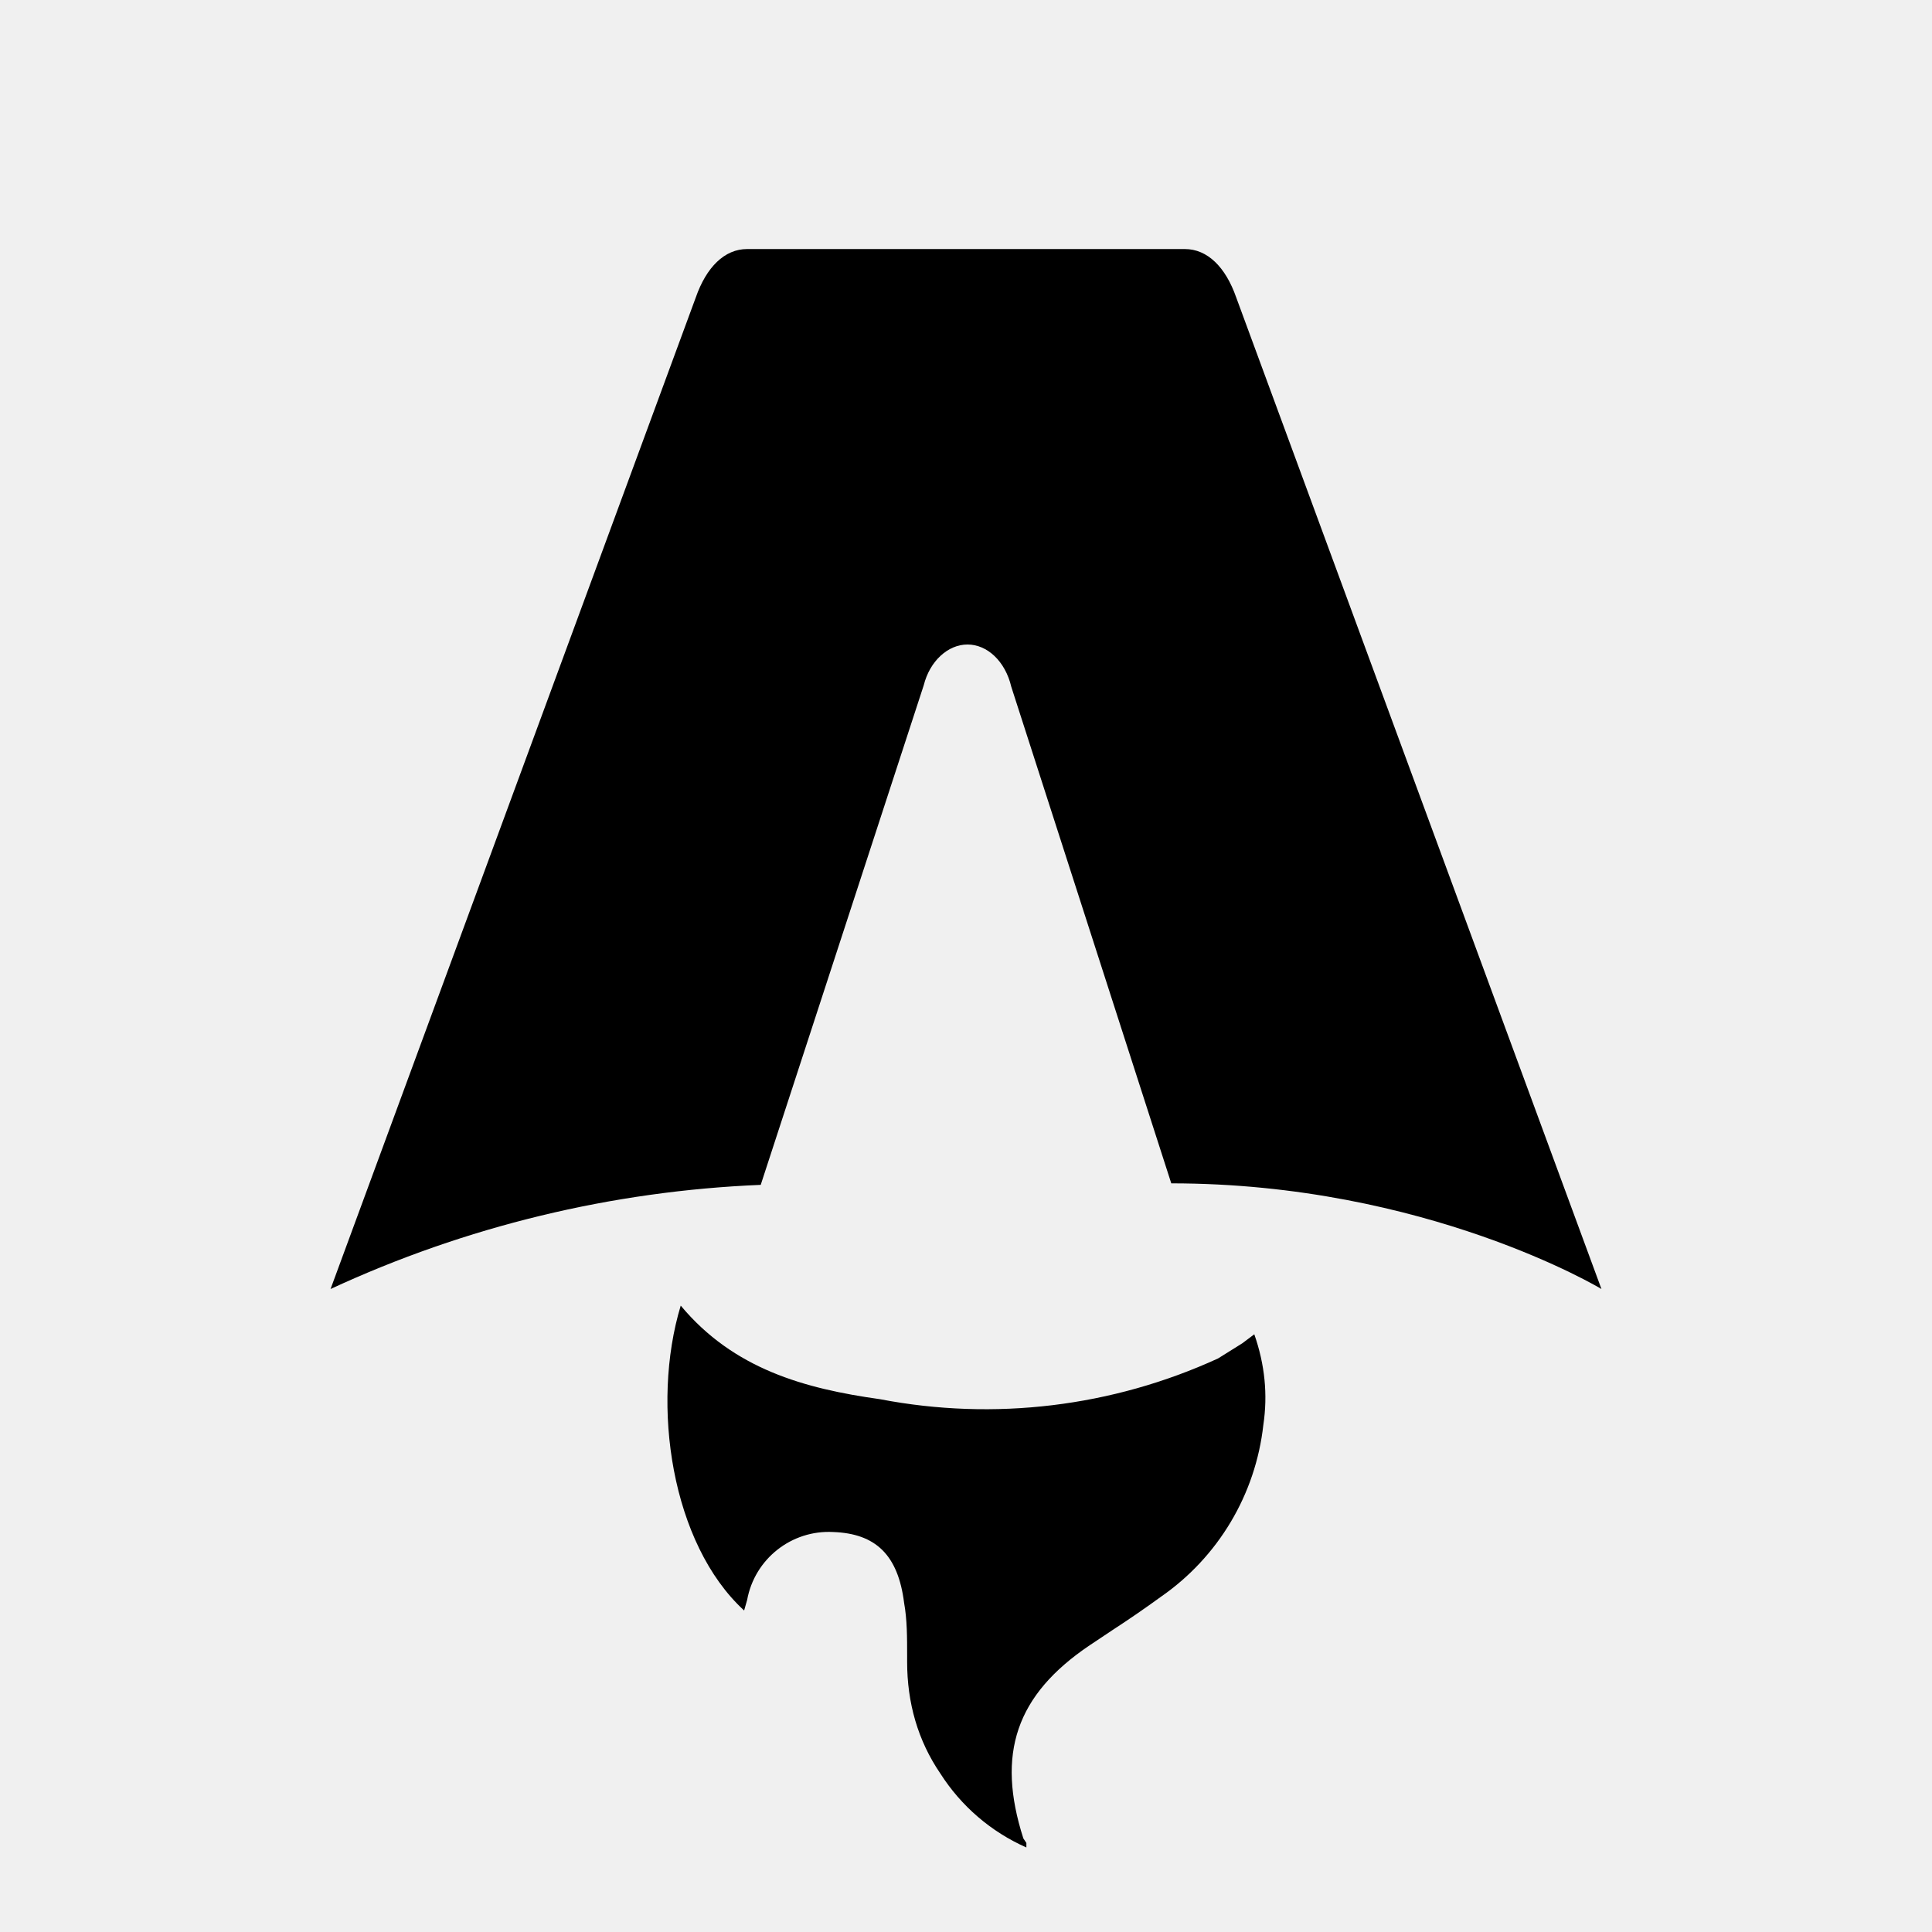
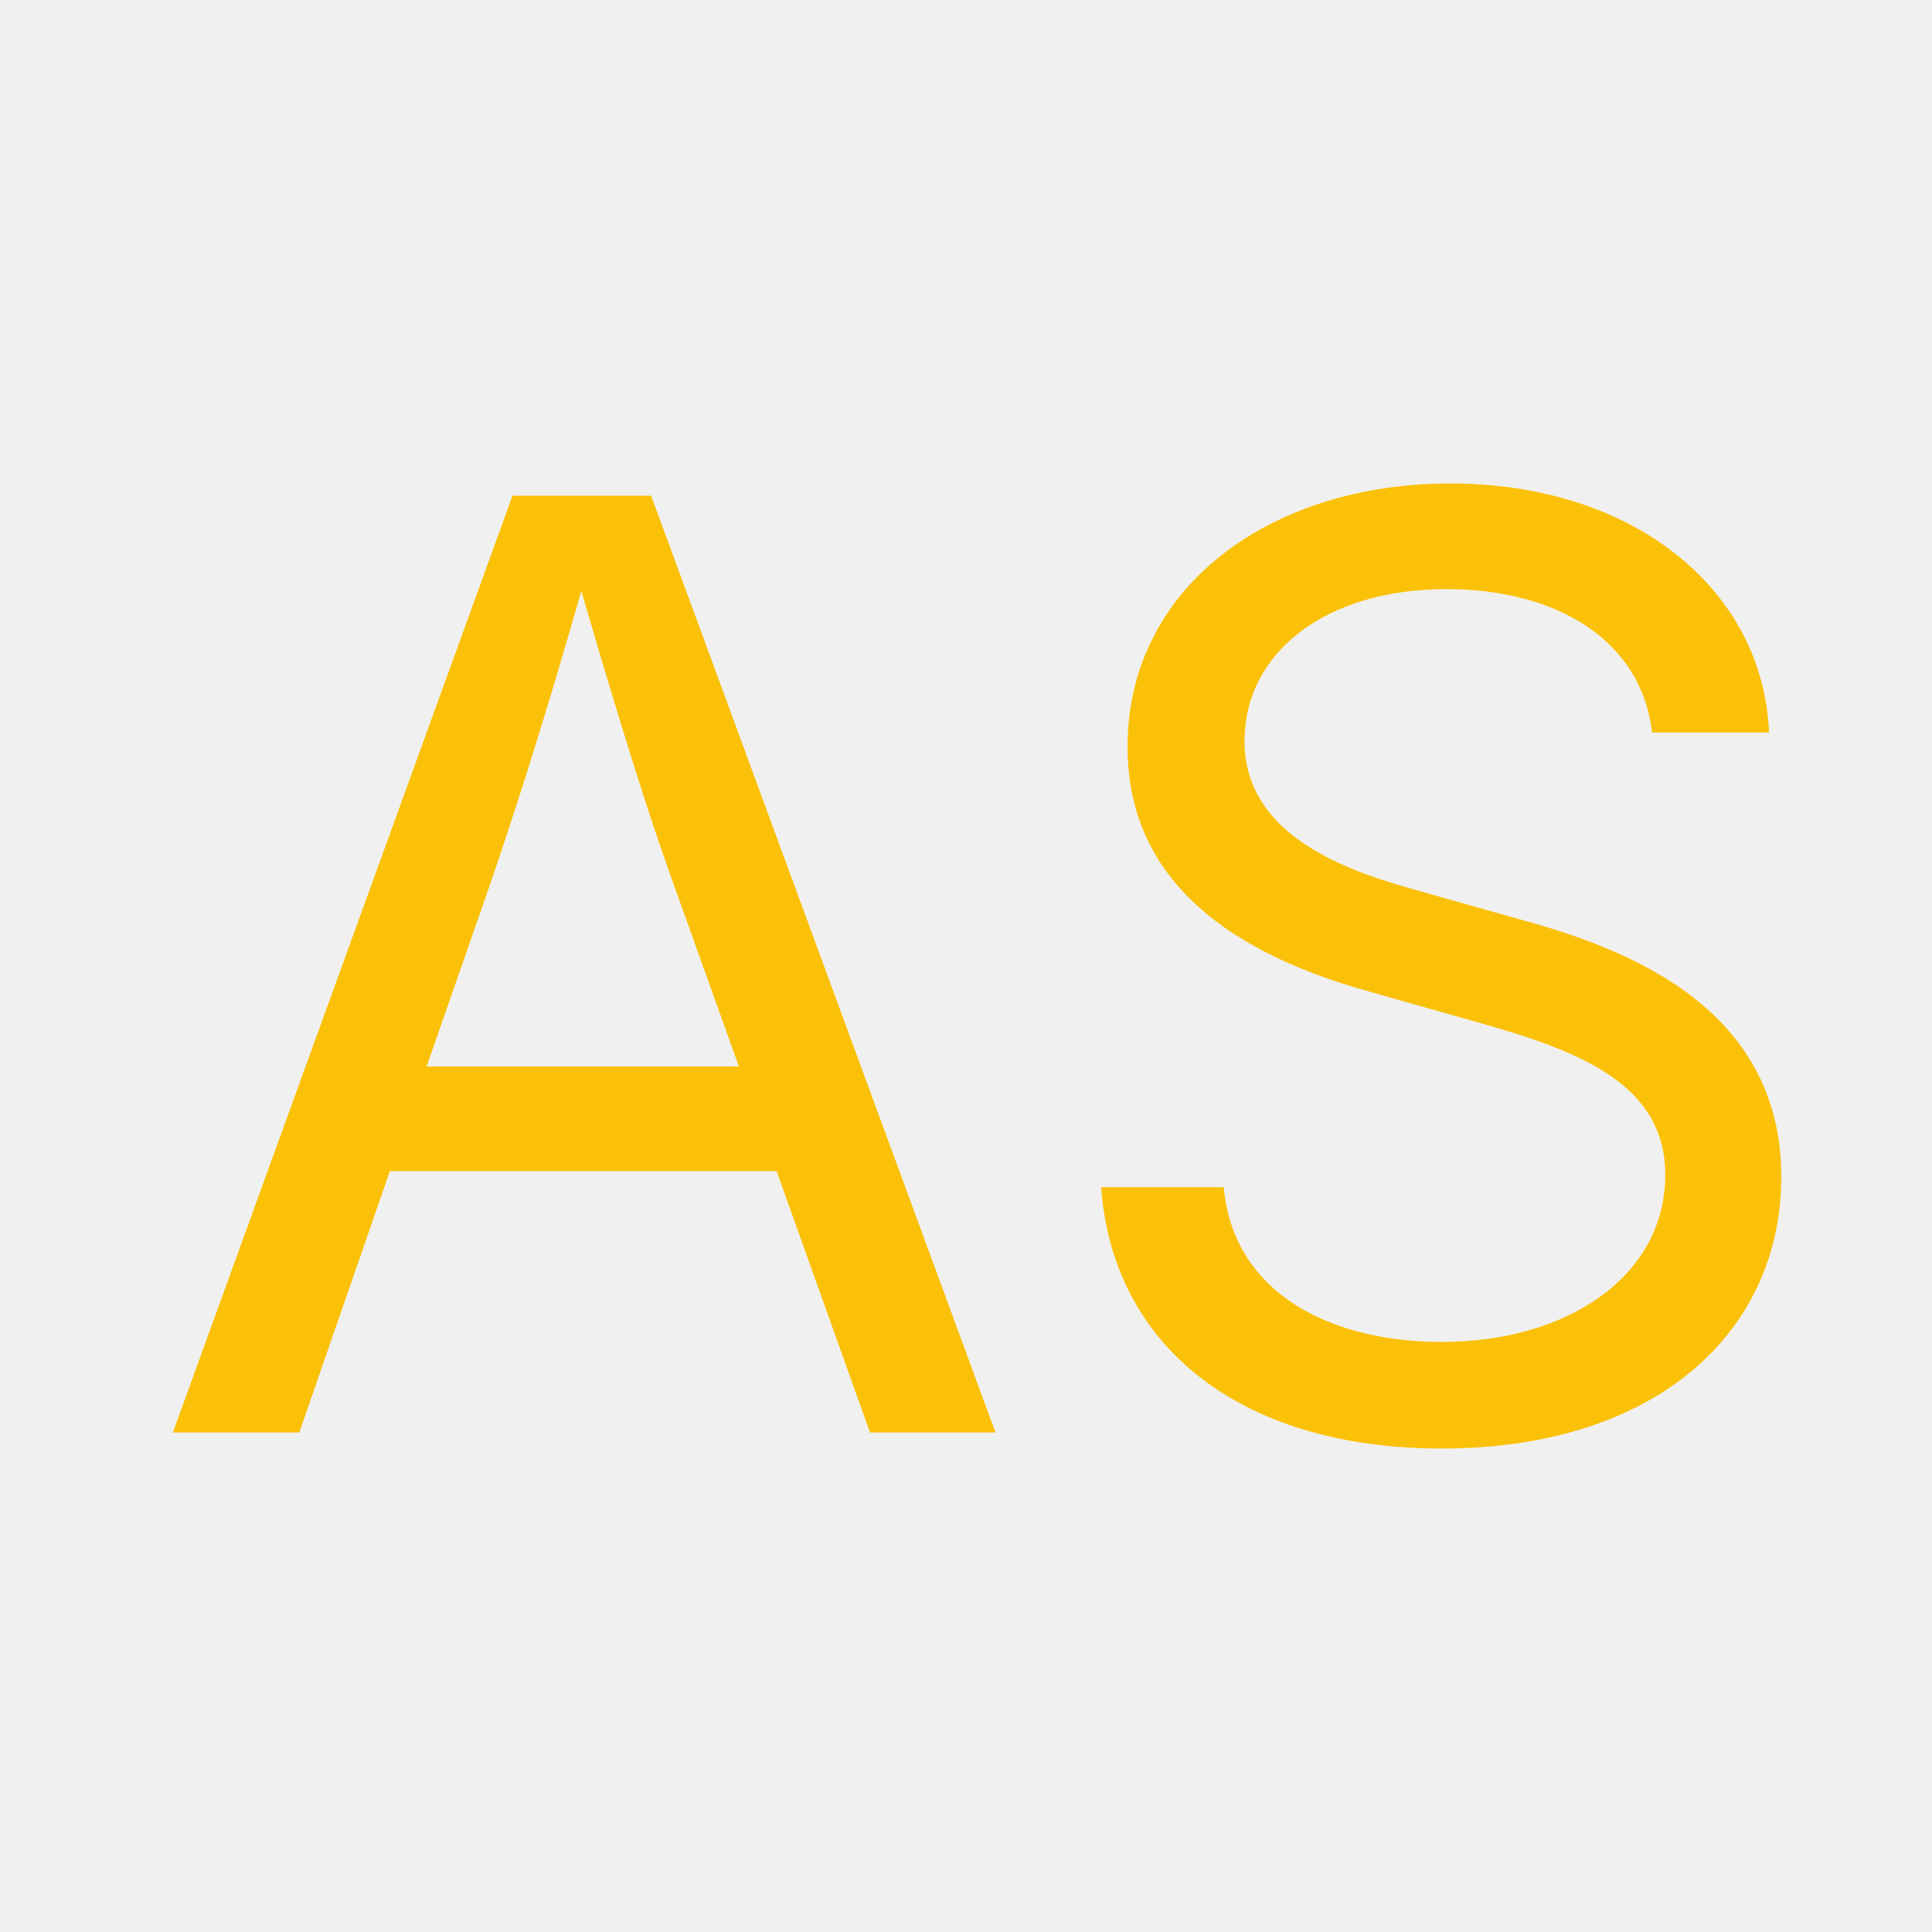
- <svg xmlns="http://www.w3.org/2000/svg" fill="none" viewBox="0 0 128 128">
-   <path d="M50.4 78.5a75.1 75.1 0 0 0-28.5 6.9l24.2-65.7c.7-2 1.9-3.2 3.4-3.2h29c1.5 0 2.7 1.2 3.4 3.2l24.2 65.7s-11.6-7-28.5-7L67 45.5c-.4-1.7-1.6-2.8-2.9-2.8-1.3 0-2.5 1.1-2.9 2.7L50.4 78.5Zm-1.1 28.2Zm-4.2-20.2c-2 6.6-.6 15.8 4.2 20.2a17.5 17.5 0 0 1 .2-.7 5.5 5.5 0 0 1 5.7-4.5c2.8.1 4.3 1.5 4.7 4.7.2 1.1.2 2.3.2 3.5v.4c0 2.7.7 5.2 2.2 7.4a13 13 0 0 0 5.7 4.9v-.3l-.2-.3c-1.8-5.6-.5-9.5 4.4-12.8l1.5-1a73 73 0 0 0 3.2-2.2 16 16 0 0 0 6.8-11.4c.3-2 .1-4-.6-6l-.8.6-1.6 1a37 37 0 0 1-22.4 2.7c-5-.7-9.7-2-13.2-6.2Z" />
-   <style>
-         path { fill: #000; }
-         @media (prefers-color-scheme: dark) {
-             path { fill: #FFF; }
-         }
-     </style>
+ <svg xmlns="http://www.w3.org/2000/svg" width="32" height="32" viewBox="0 0 32 32" version="1.1" id="svg1">
+   <defs id="defs1" />
+   <g id="layer1">
+     <text xml:space="preserve" style="font-size:21.333px;font-family:'Heal The Web A';-inkscape-font-specification:'Heal The Web A';fill:#fbc108;stroke:#00349c;stroke-width:7.559;stroke-opacity:0" x="2.318" y="23.727" id="text1">
+       <tspan id="tspan1" x="2.318" y="23.727" style="font-style:normal;font-variant:normal;font-weight:normal;font-stretch:normal;font-size:21.333px;font-family:Inter;-inkscape-font-specification:Inter">AS</tspan>
+     </text>
+   </g>
</svg>
